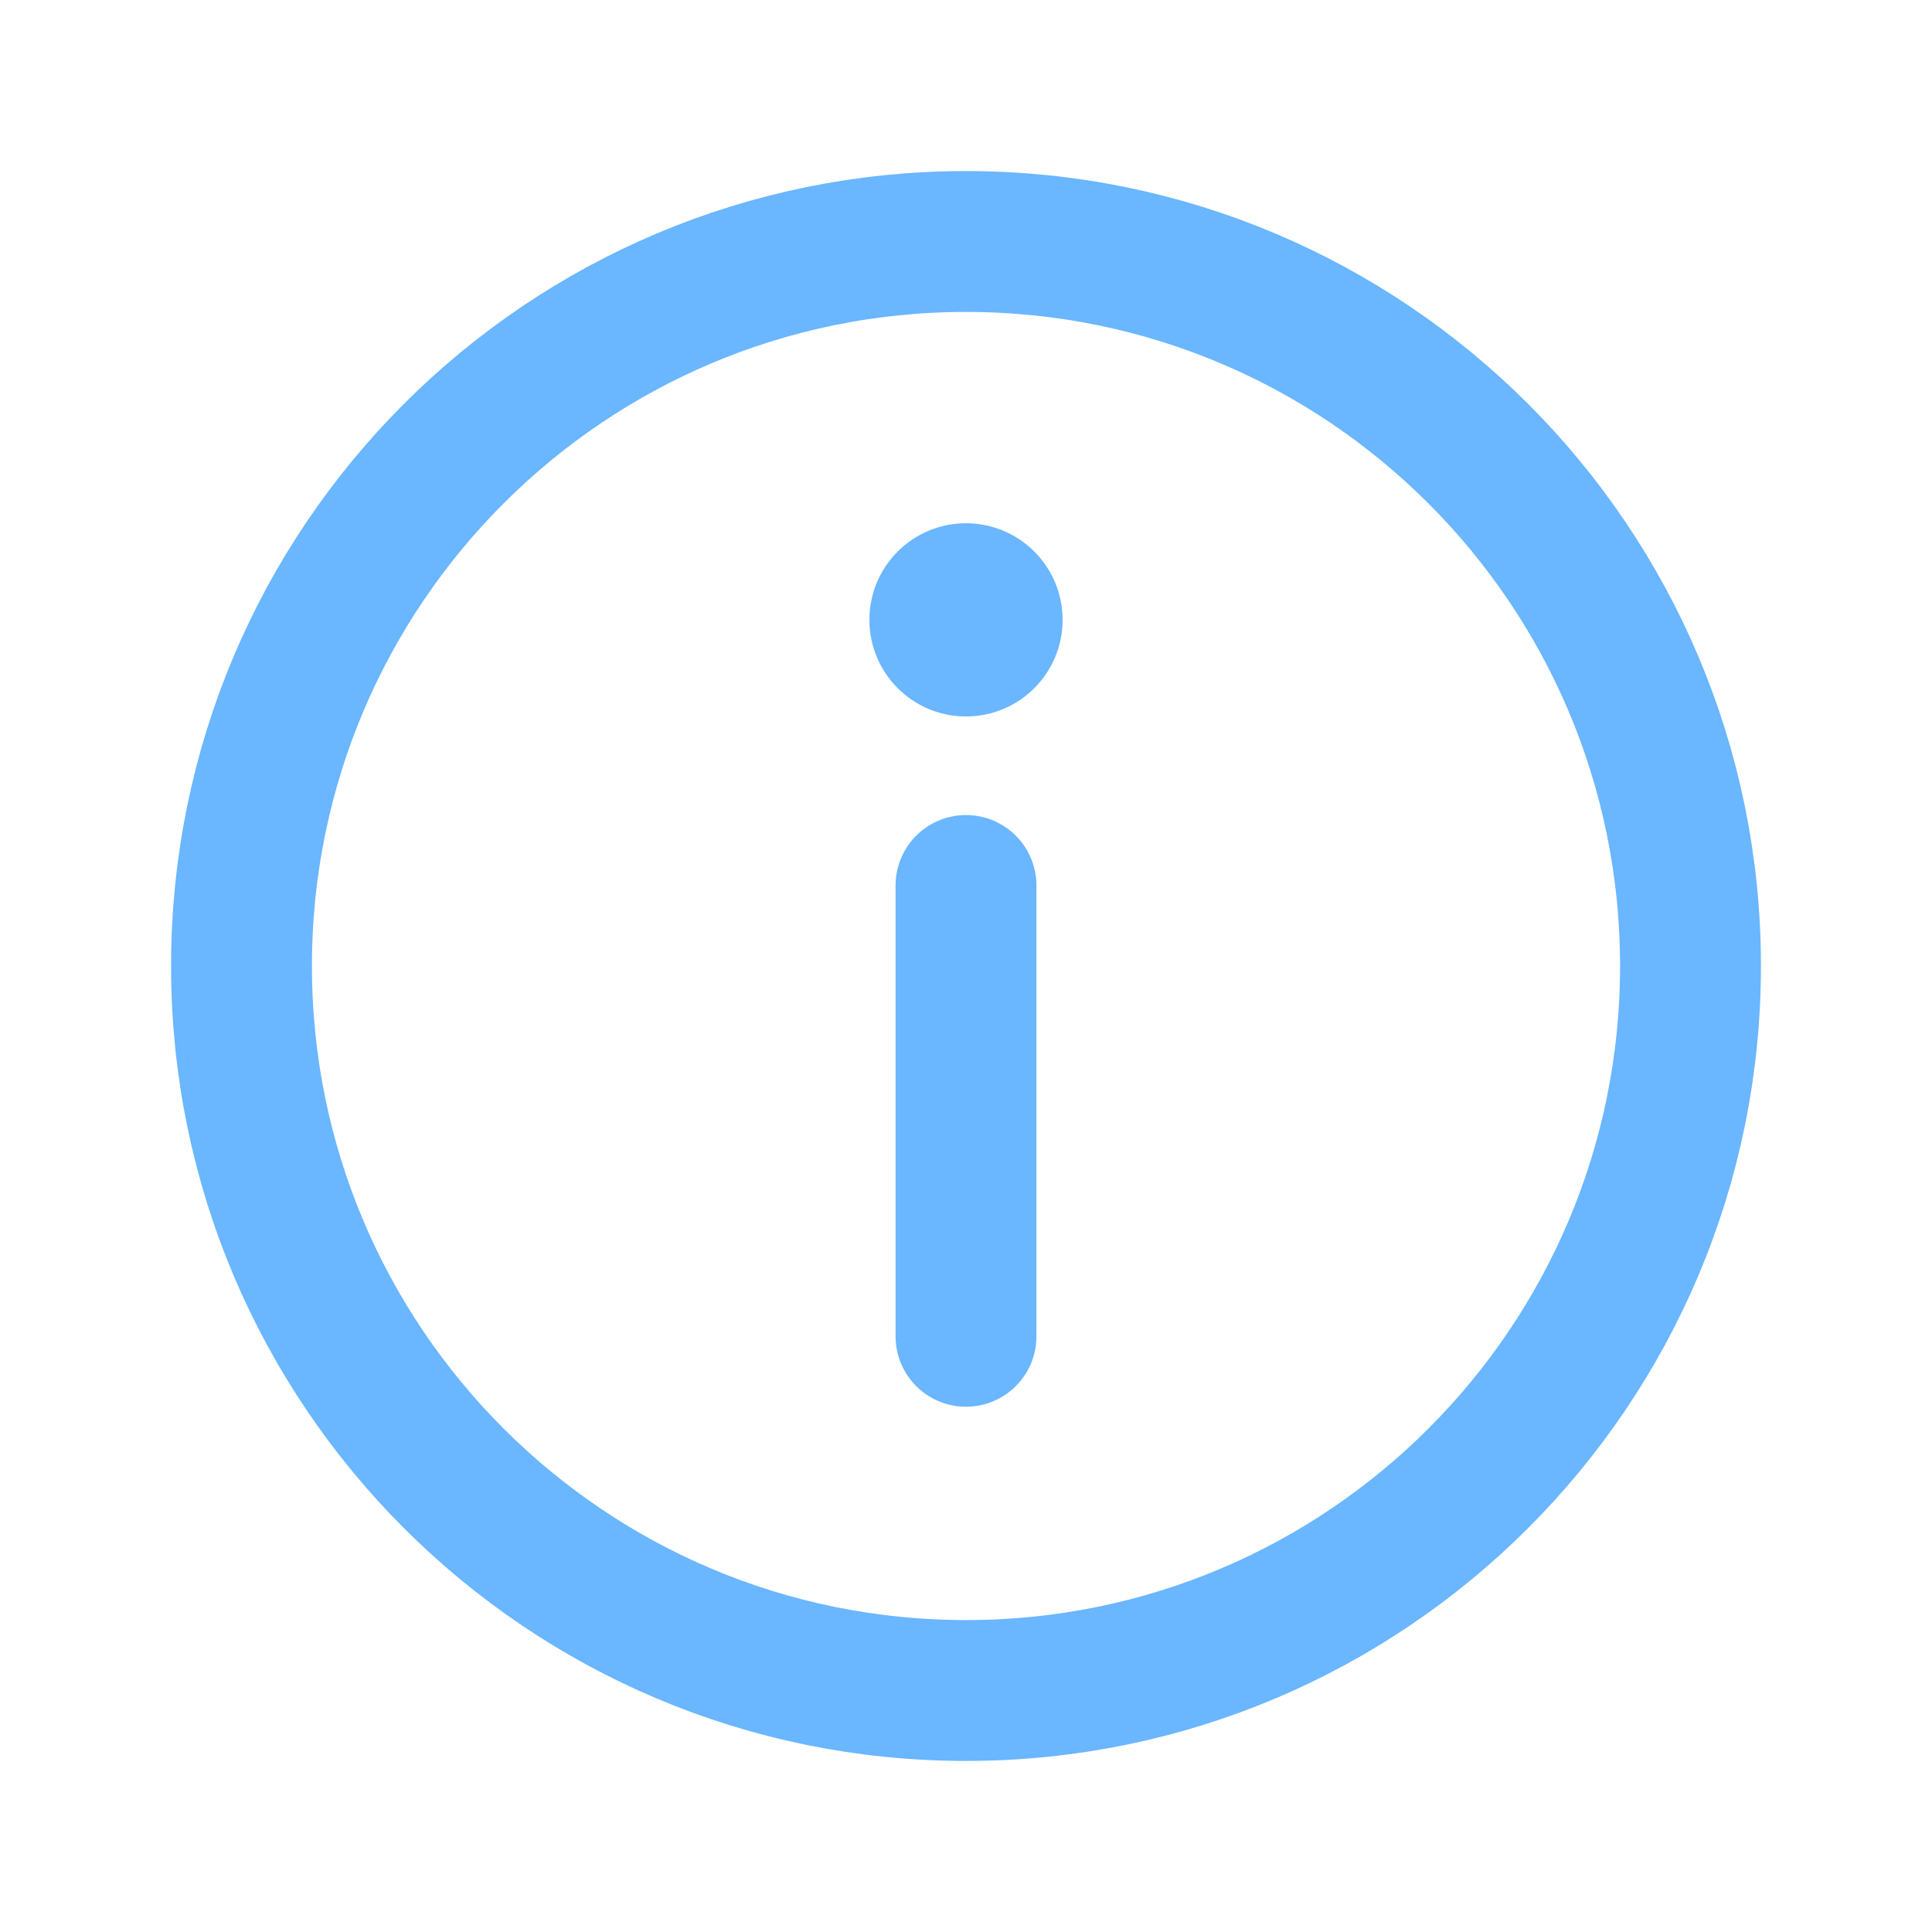
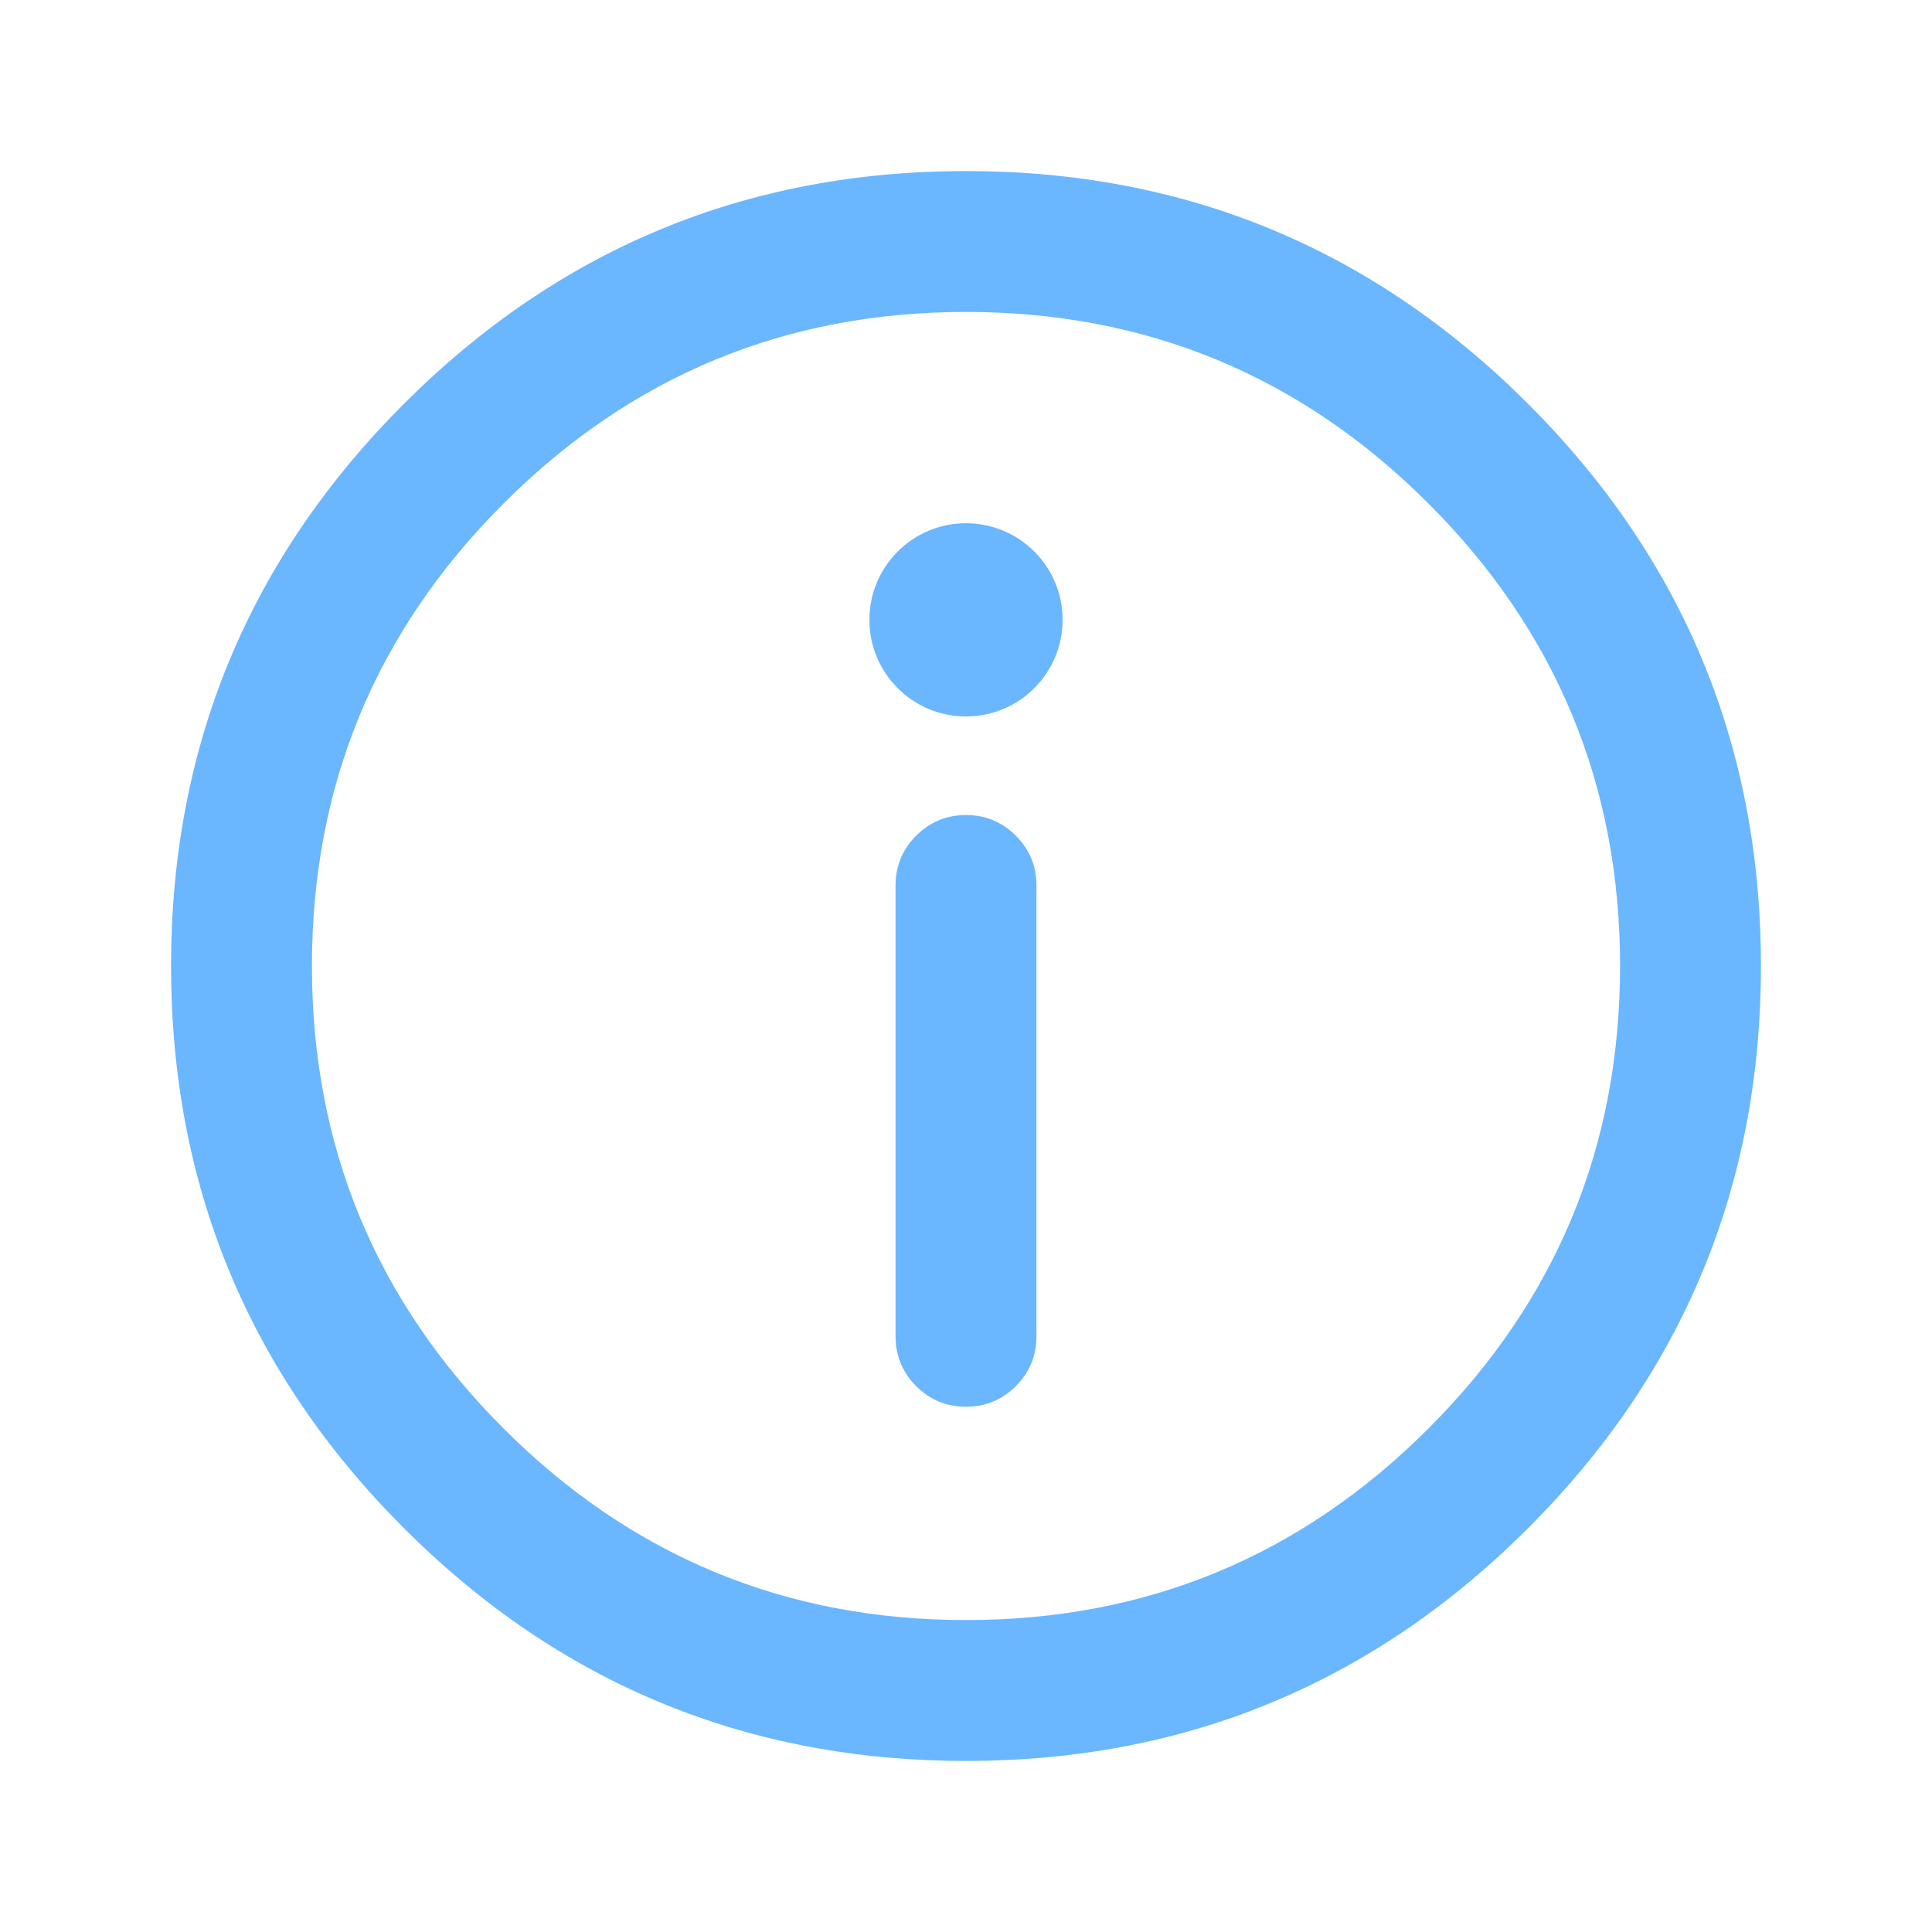
<svg xmlns="http://www.w3.org/2000/svg" width="24" height="24" viewBox="0 0 24 24">
-   <g fill="none" stroke="#6ab6ff" stroke-width="1.75" stroke-linecap="round" stroke-linejoin="round">
-     <circle cx="12" cy="12" r="9" />
-     <path d="M12 11v5.6" />
-     <circle cx="12" cy="7.7" r="1.2" fill="#6ab6ff" stroke="none" />
-   </g>
+   <path d="M21.875,12 Q21.875,16.09 18.983,18.983 Q16.09,21.875 12,21.875 Q7.91,21.875 5.017,18.983 Q2.125,16.09 2.125,12 Q2.125,7.91 5.017,5.017 Q7.91,2.125 12,2.125 Q16.09,2.125 18.983,5.017 Q21.875,7.91 21.875,12 Z M20.125,12 Q20.125,8.635 17.745,6.255 Q15.365,3.875 12,3.875 Q8.635,3.875 6.255,6.255 Q3.875,8.635 3.875,12 Q3.875,15.365 6.255,17.745 Q8.635,20.125 12,20.125 Q15.365,20.125 17.745,17.745 Q20.125,15.365 20.125,12 Z" fill="#6ab6ff" />
+   <path d="M12.875,11 L12.875,16.6 Q12.875,16.962 12.619,17.219 Q12.362,17.475 12,17.475 Q11.638,17.475 11.381,17.219 Q11.125,16.962 11.125,16.6 L11.125,11 Q11.125,10.638 11.381,10.381 Q11.638,10.125 12,10.125 Q12.362,10.125 12.619,10.381 Q12.875,10.638 12.875,11 Z" fill="#6ab6ff" />
+   <path d="M13.2,7.7 A1.2 1.2 0 1 1 10.8,7.7 A1.2 1.2 0 1 1 13.2,7.7 Z" fill="#6ab6ff" />
</svg>
